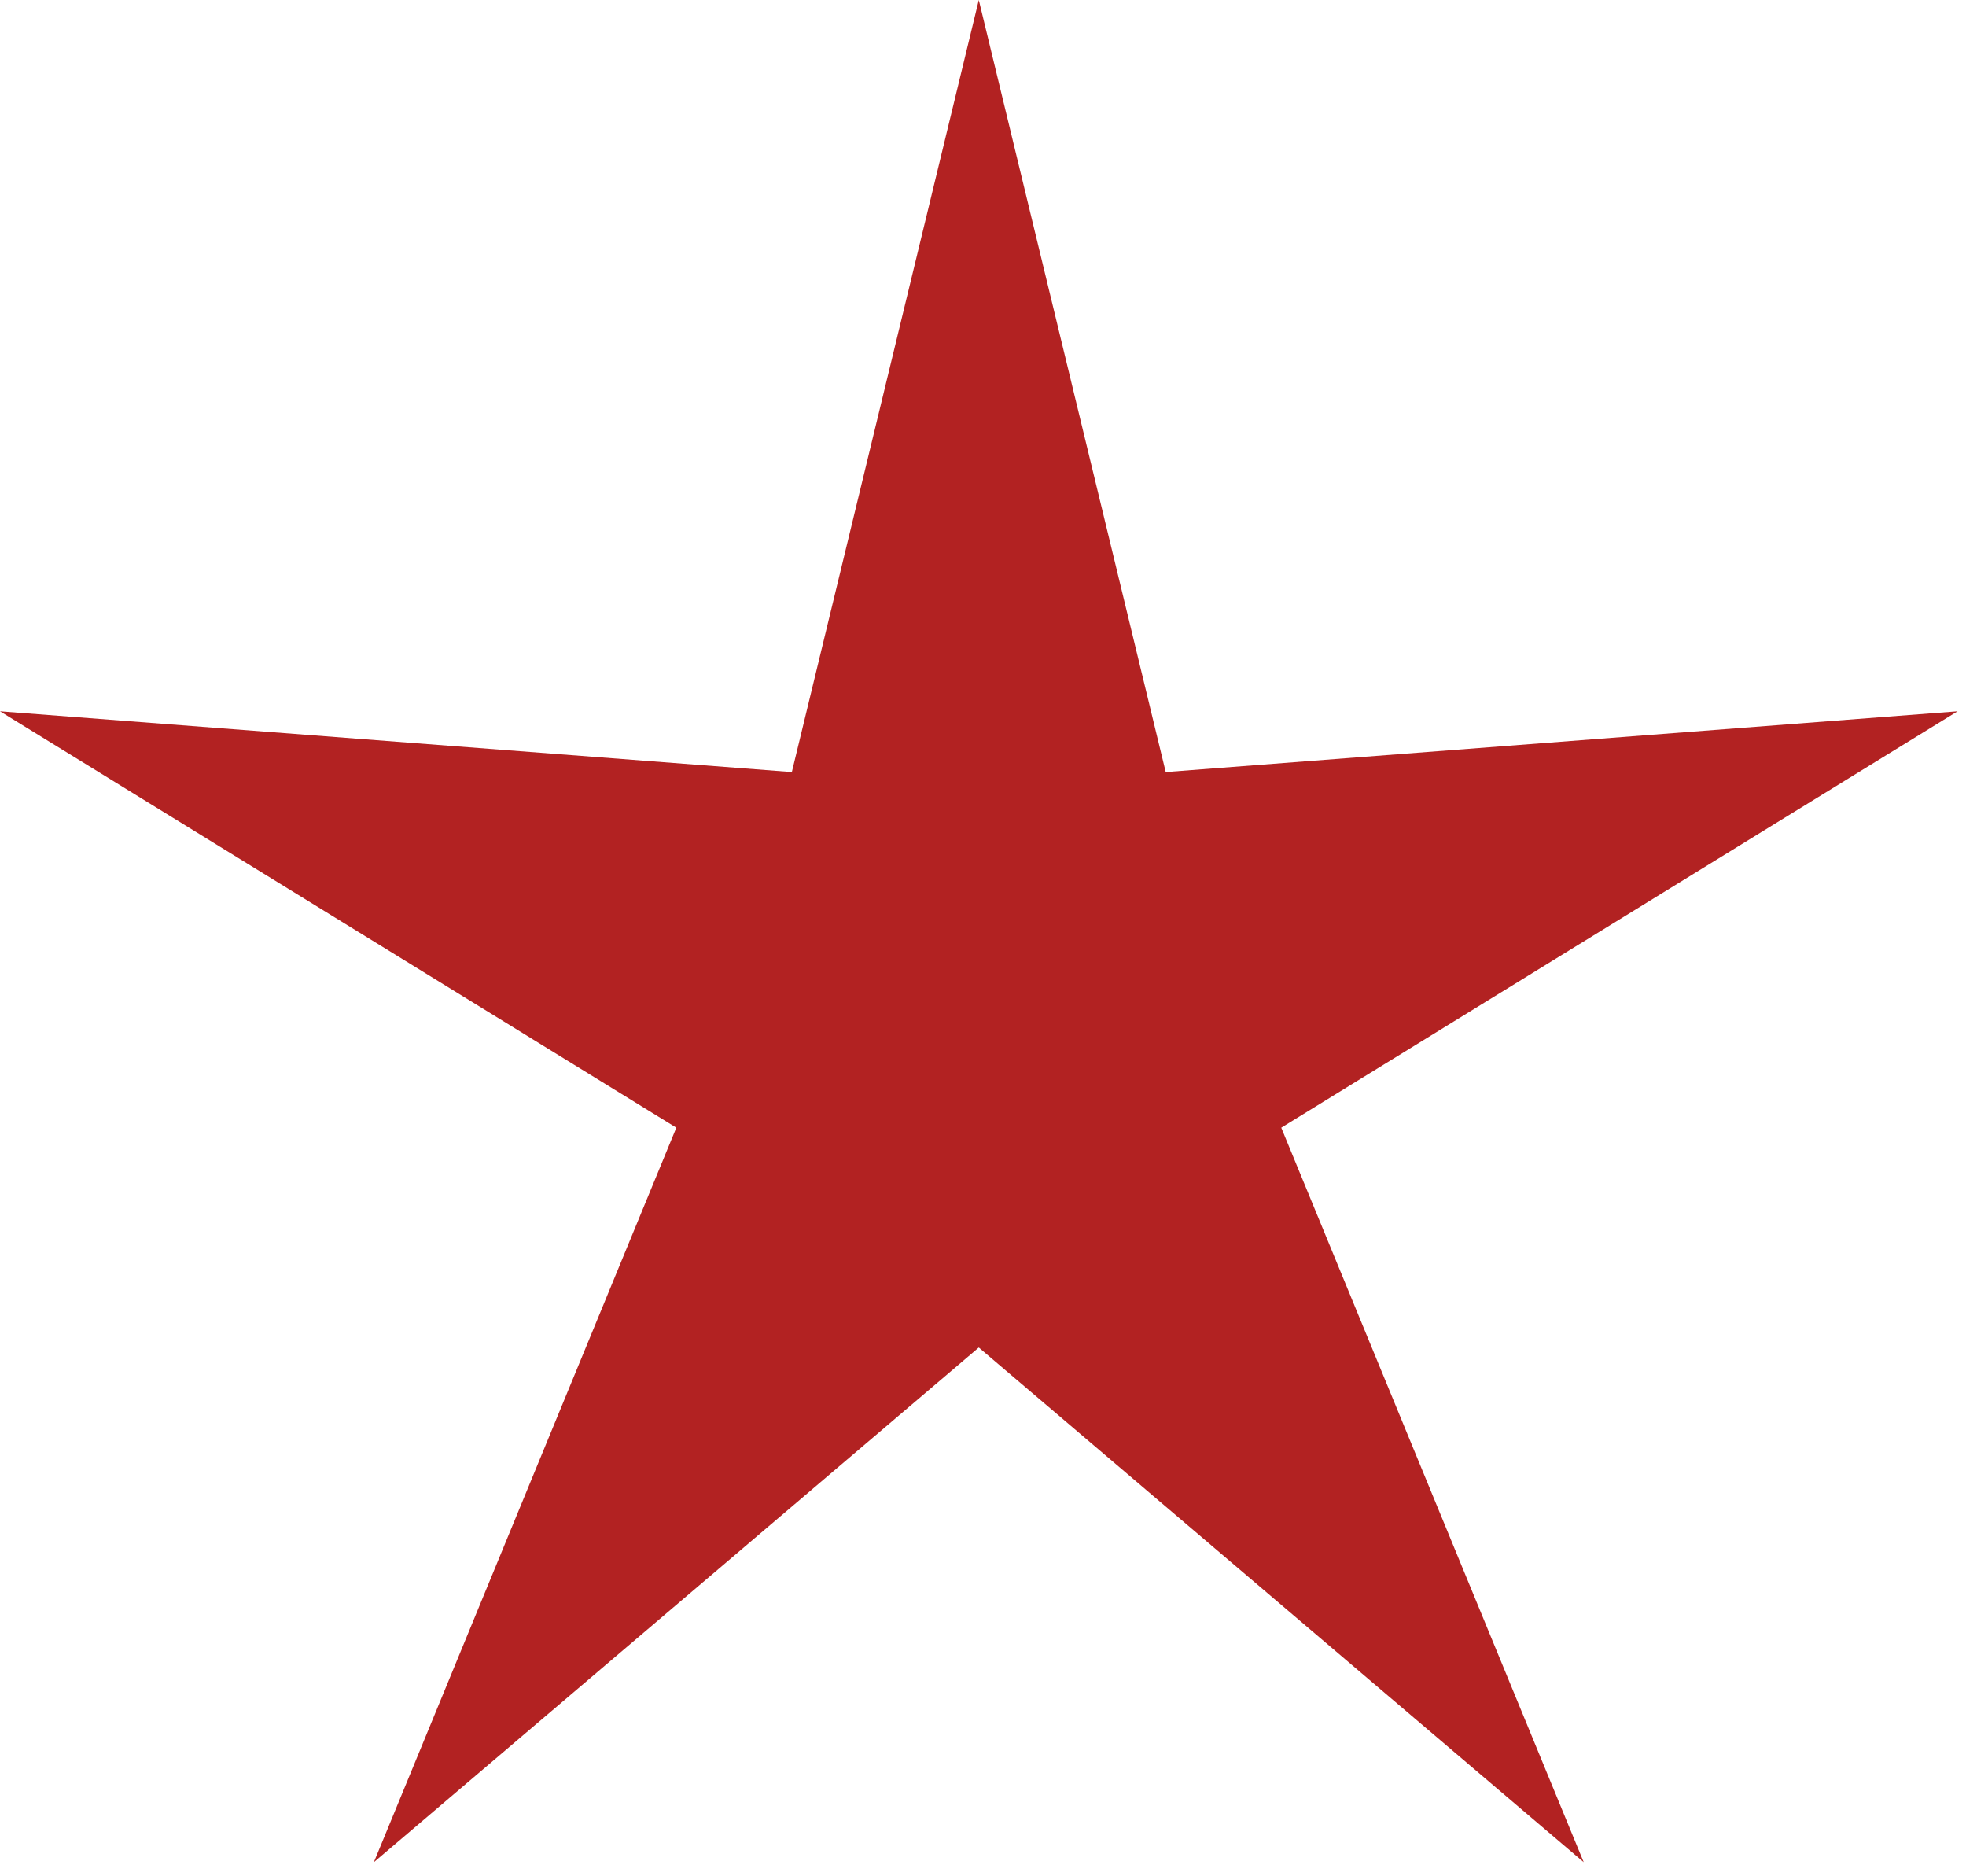
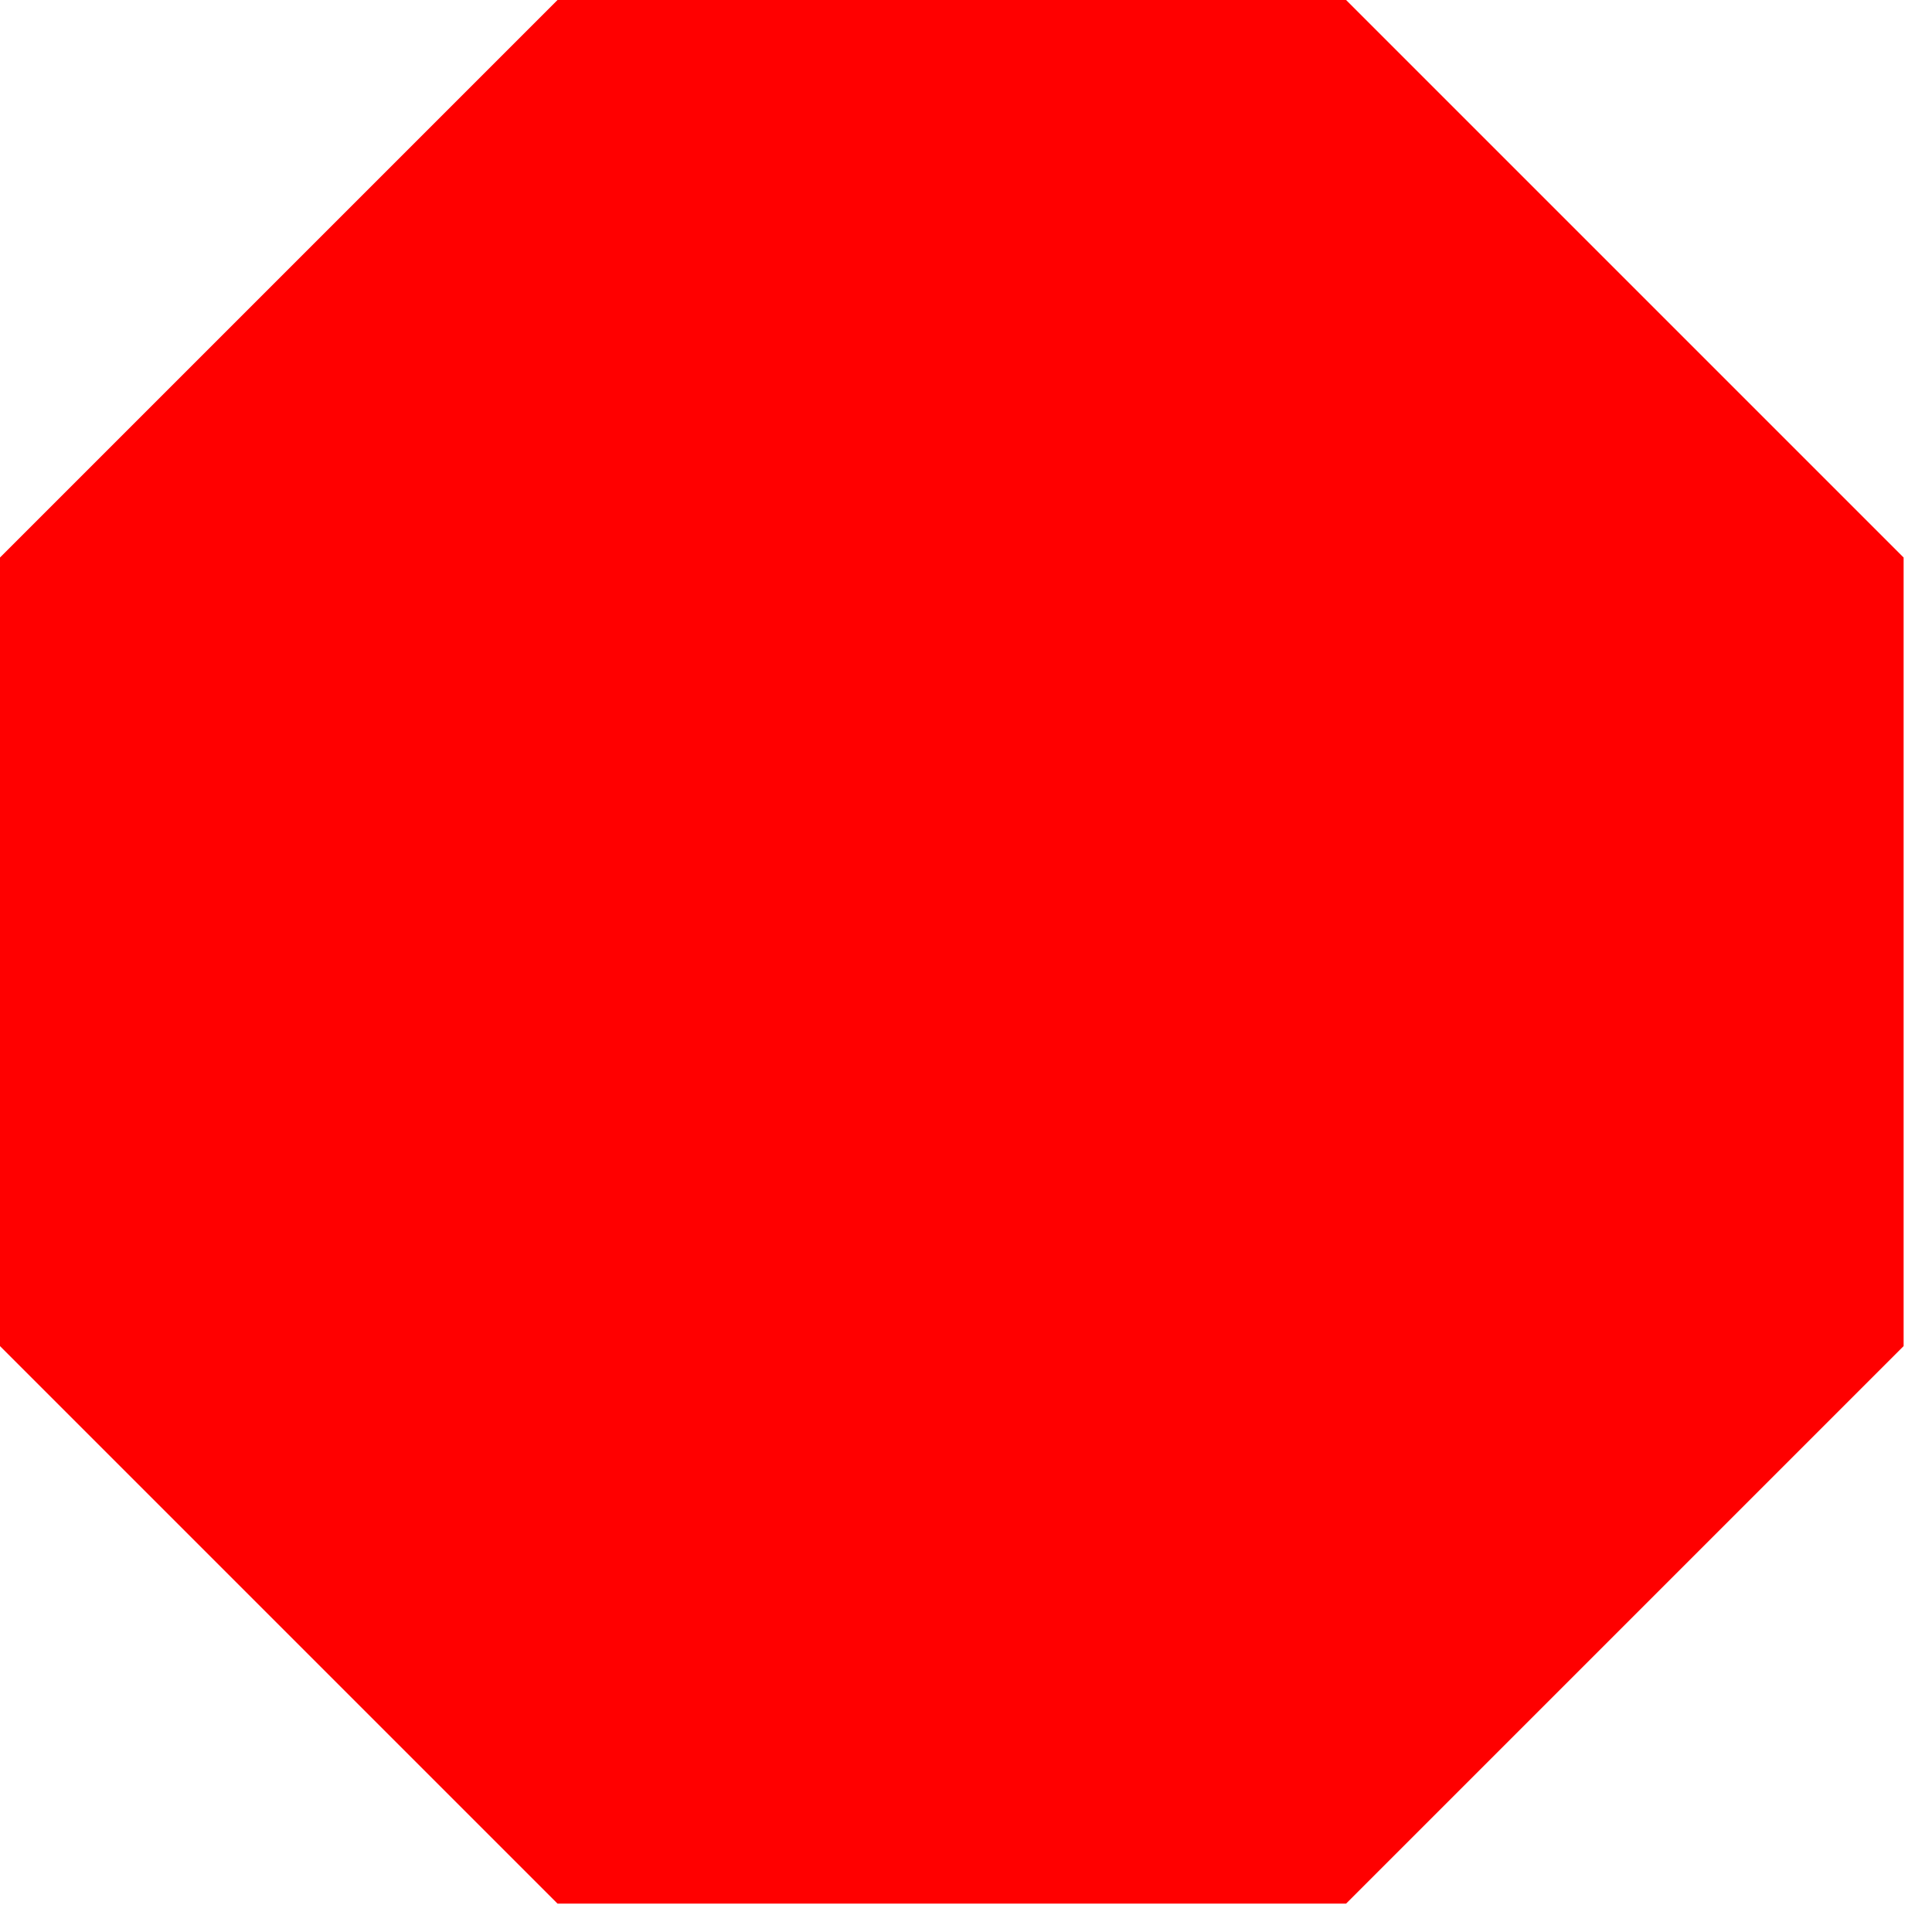
- <svg xmlns="http://www.w3.org/2000/svg" width="65" height="62" viewBox="0 0 65 62" shape-rendering="geometricPrecision">
-   <polygon points="32.361,0 38.541,25.52 64.721,23.511 42.361,37.275 52.361,61.554 32.361,44.541 12.361,61.554 22.361,37.275 0,23.511 26.18,25.52" fill="firebrick" />
+ <svg xmlns="http://www.w3.org/2000/svg" width="49" height="49" viewBox="0 0 49 49" shape-rendering="geometricPrecision">
+   <polygon points="34.14,0 48.28,14.14 48.28,34.14 34.14,48.28 14.14,48.28 0,34.14 0,14.14 14.14,0" fill="red" />
</svg>
